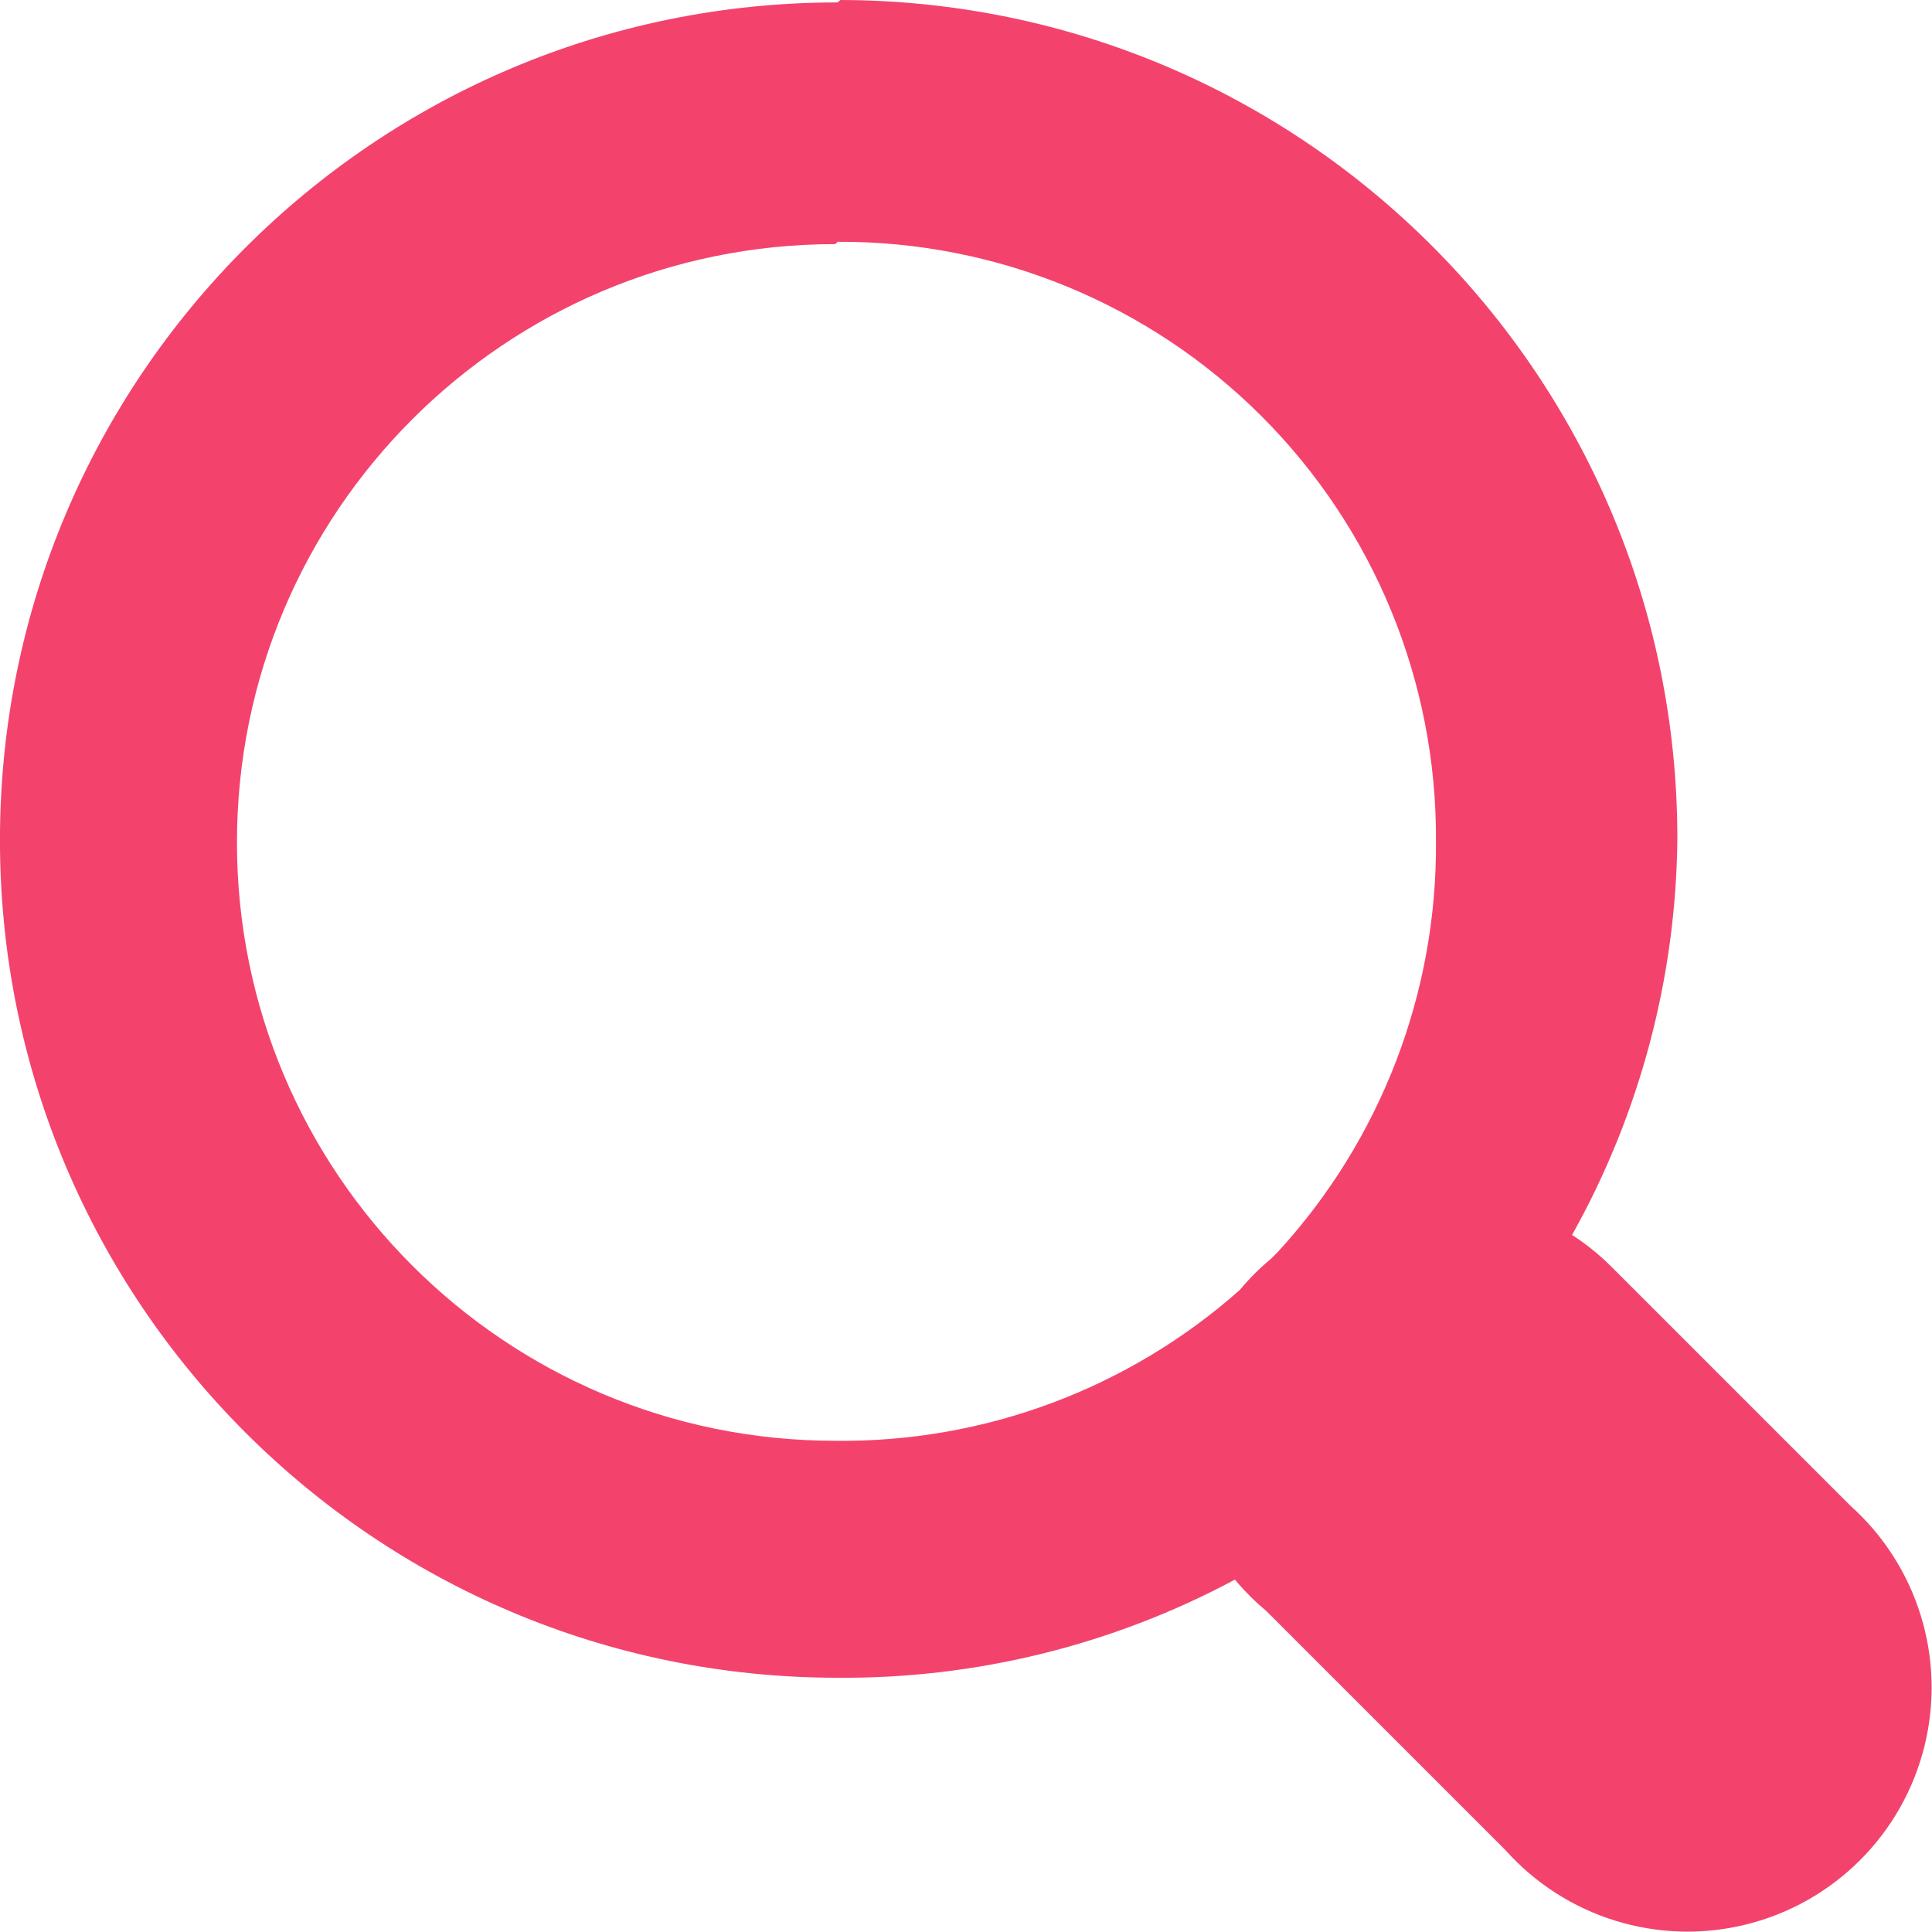
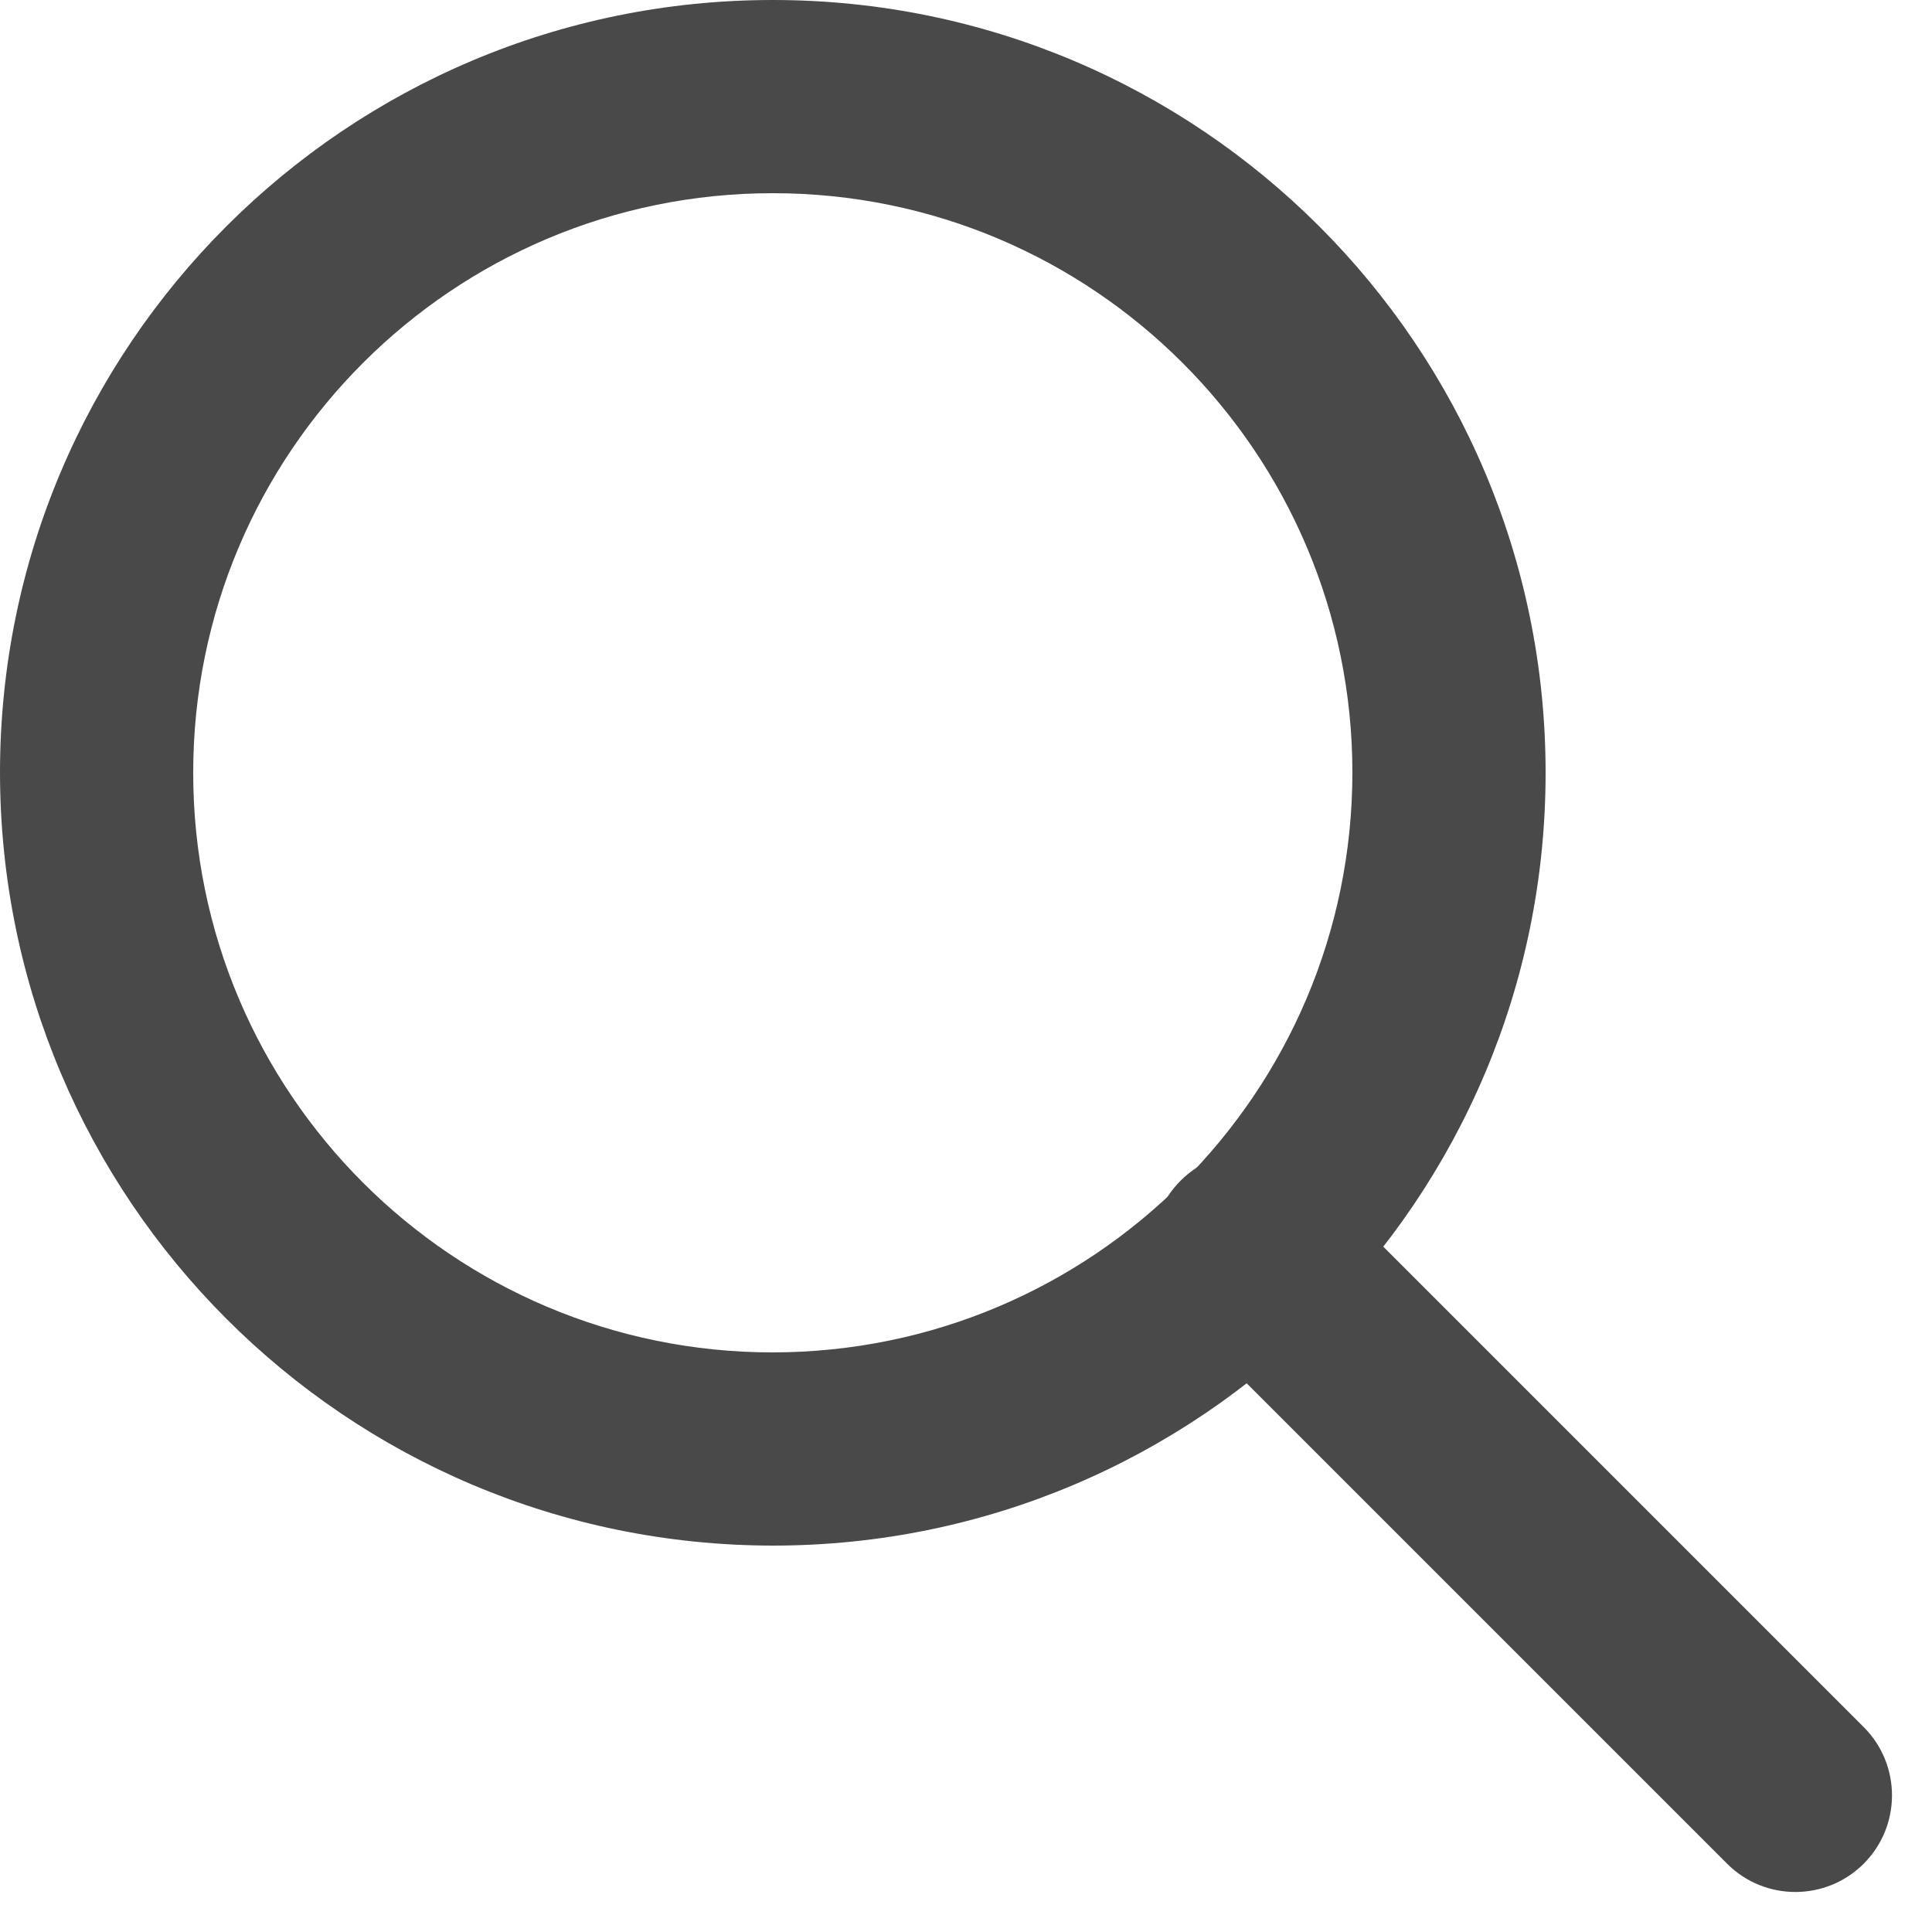
<svg xmlns="http://www.w3.org/2000/svg" width="20" height="20">
-   <path d="M8.671.025a8.671 8.671 0 100 17.343 8.571 8.571 0 004.113-1.016 2.478 2.478 0 00.322.322l2.478 2.478a2.527 2.527 0 103.568-3.568l-2.478-2.478a2.478 2.478 0 00-.4-.322 8.555 8.555 0 001.09-4.113A8.681 8.681 0 008.7 0zm0 2.478a6.165 6.165 0 016.194 6.194 6.213 6.213 0 01-1.635 4.261l-.074.074a2.478 2.478 0 00-.322.322 6.2 6.2 0 01-4.187 1.561 6.194 6.194 0 110-12.388z" fill="#f3436c" />
+   <defs>
+     <style>
+       .ase{fill:#494949}
+     </style>
+   </defs>
+   <path class="ase" d="M0 8a8 8 0 118 8 8.009 8.009 0 01-8-8zm14 0a6 6 0 10-6 6 6.007 6.007 0 006-6z" />
+   <rect class="ase" width="10" height="2" rx="1" transform="rotate(45 -7.435 21.364)" />
</svg>
